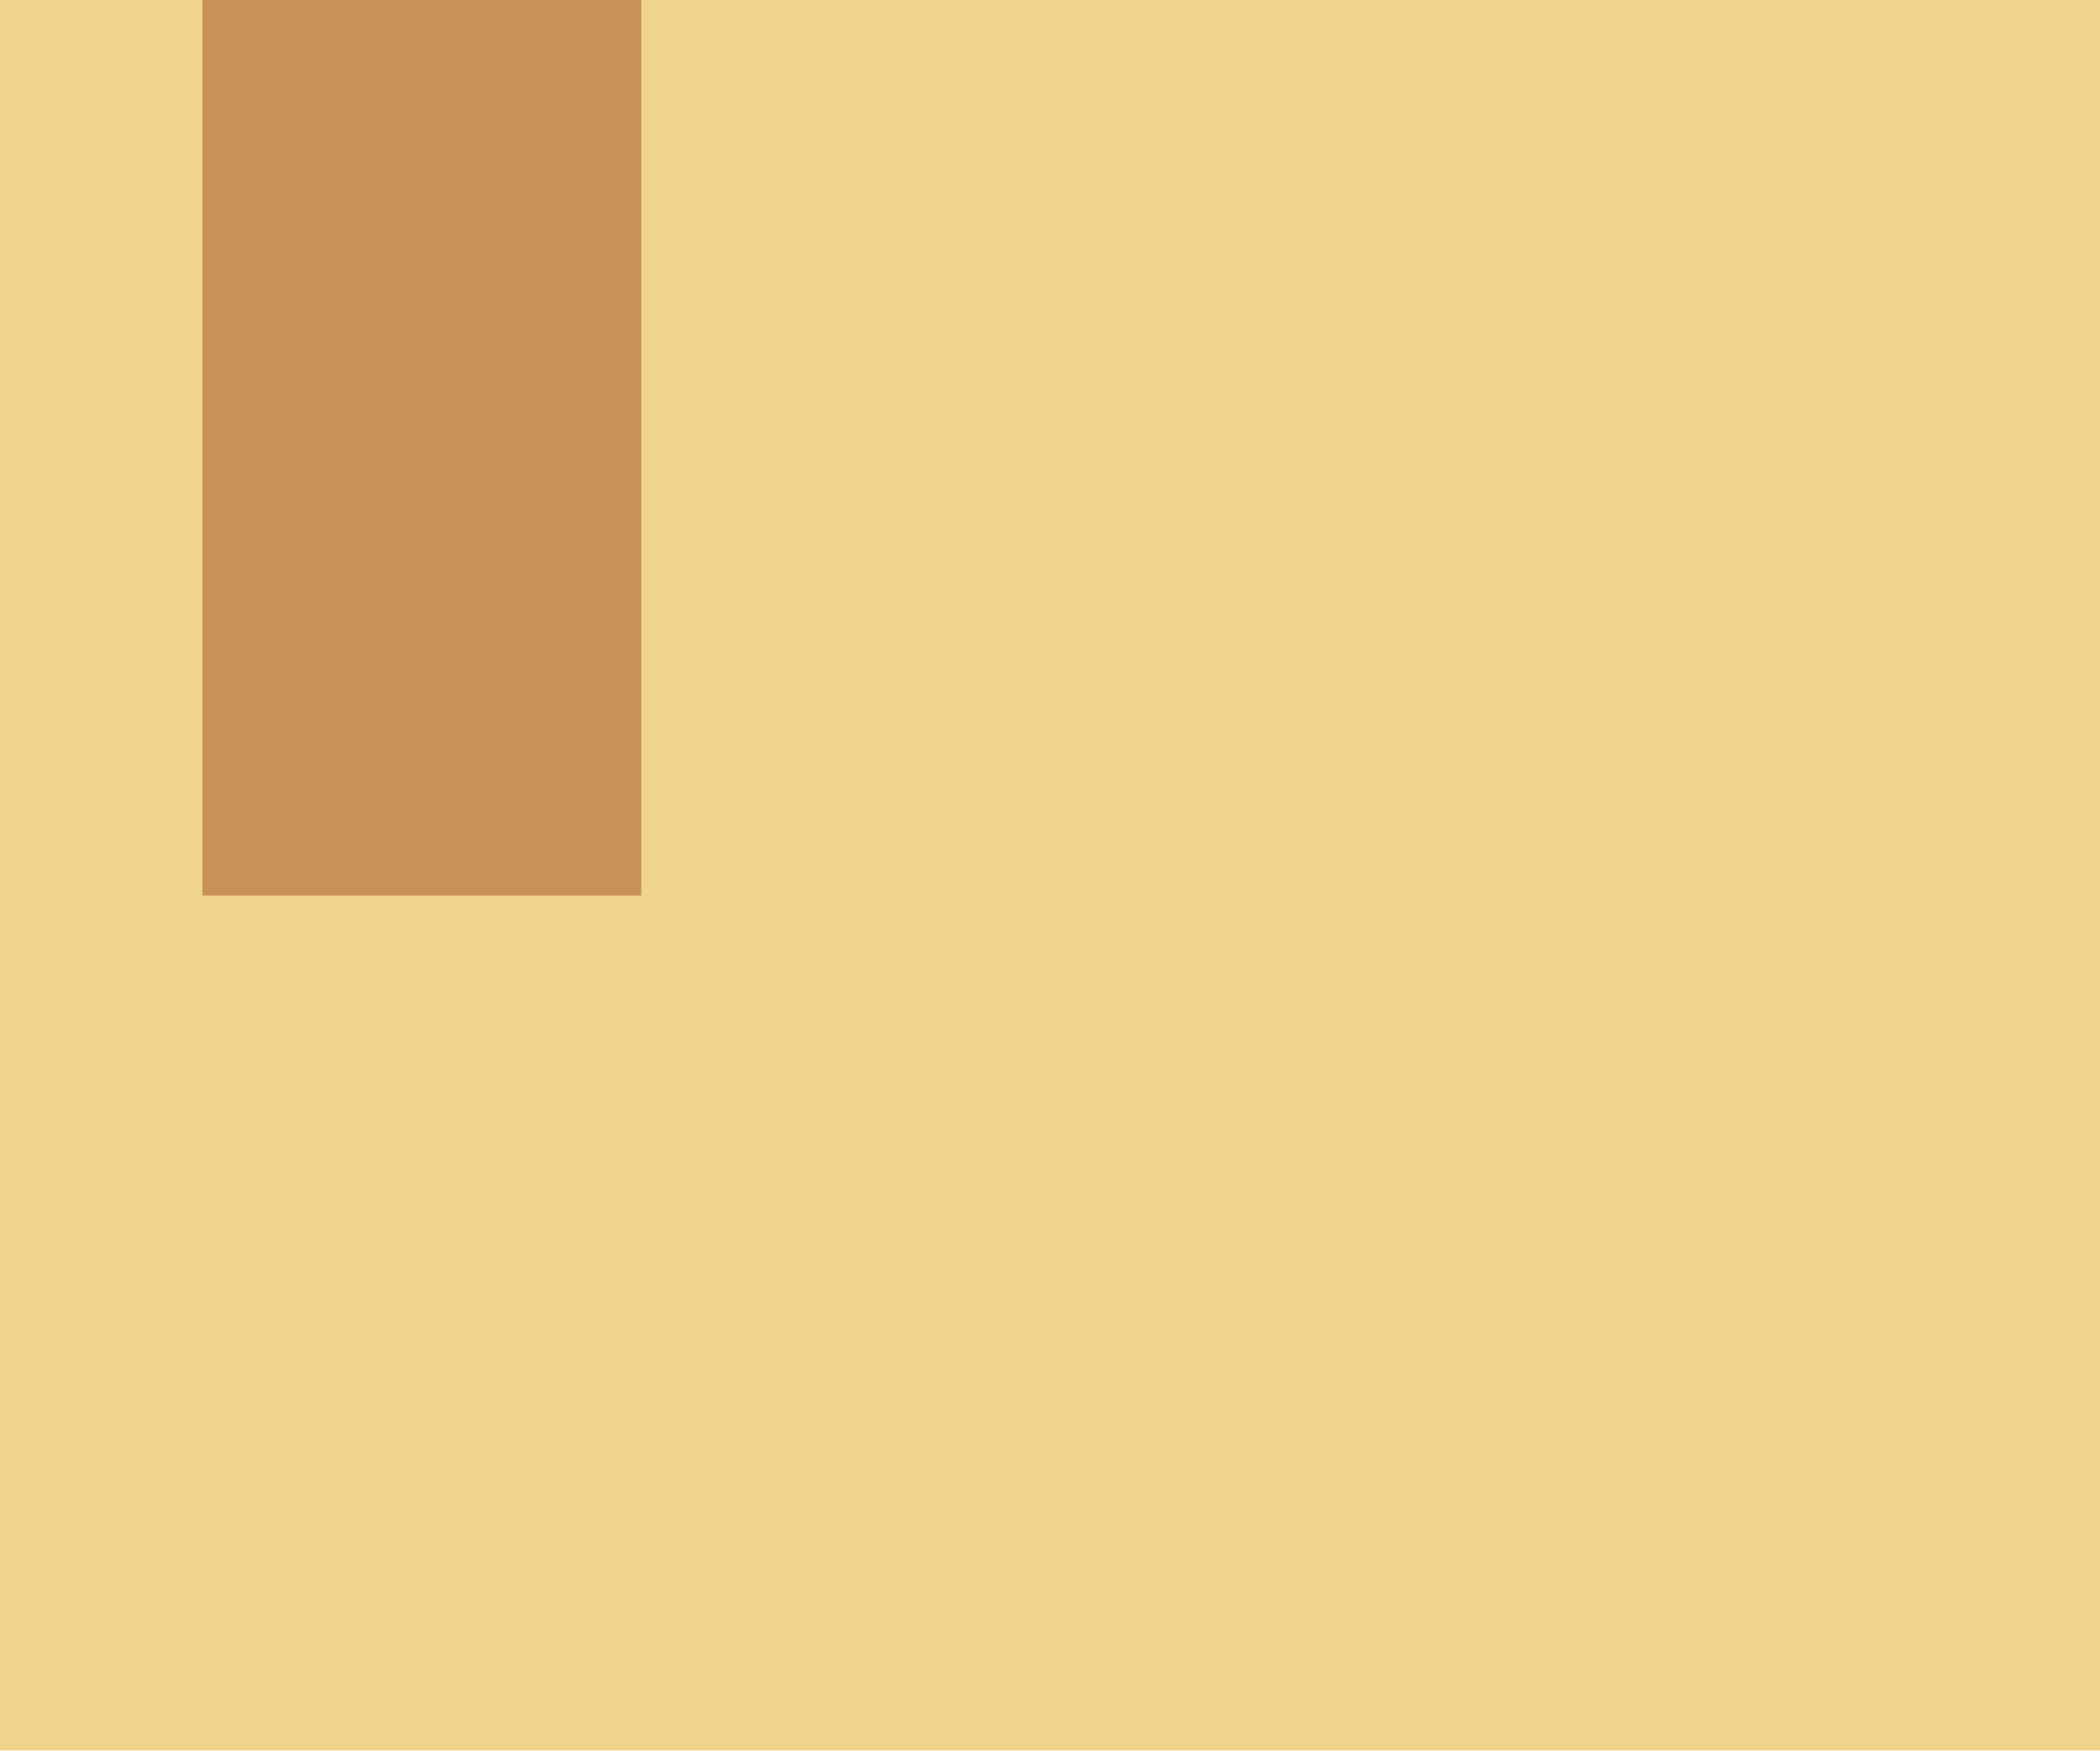
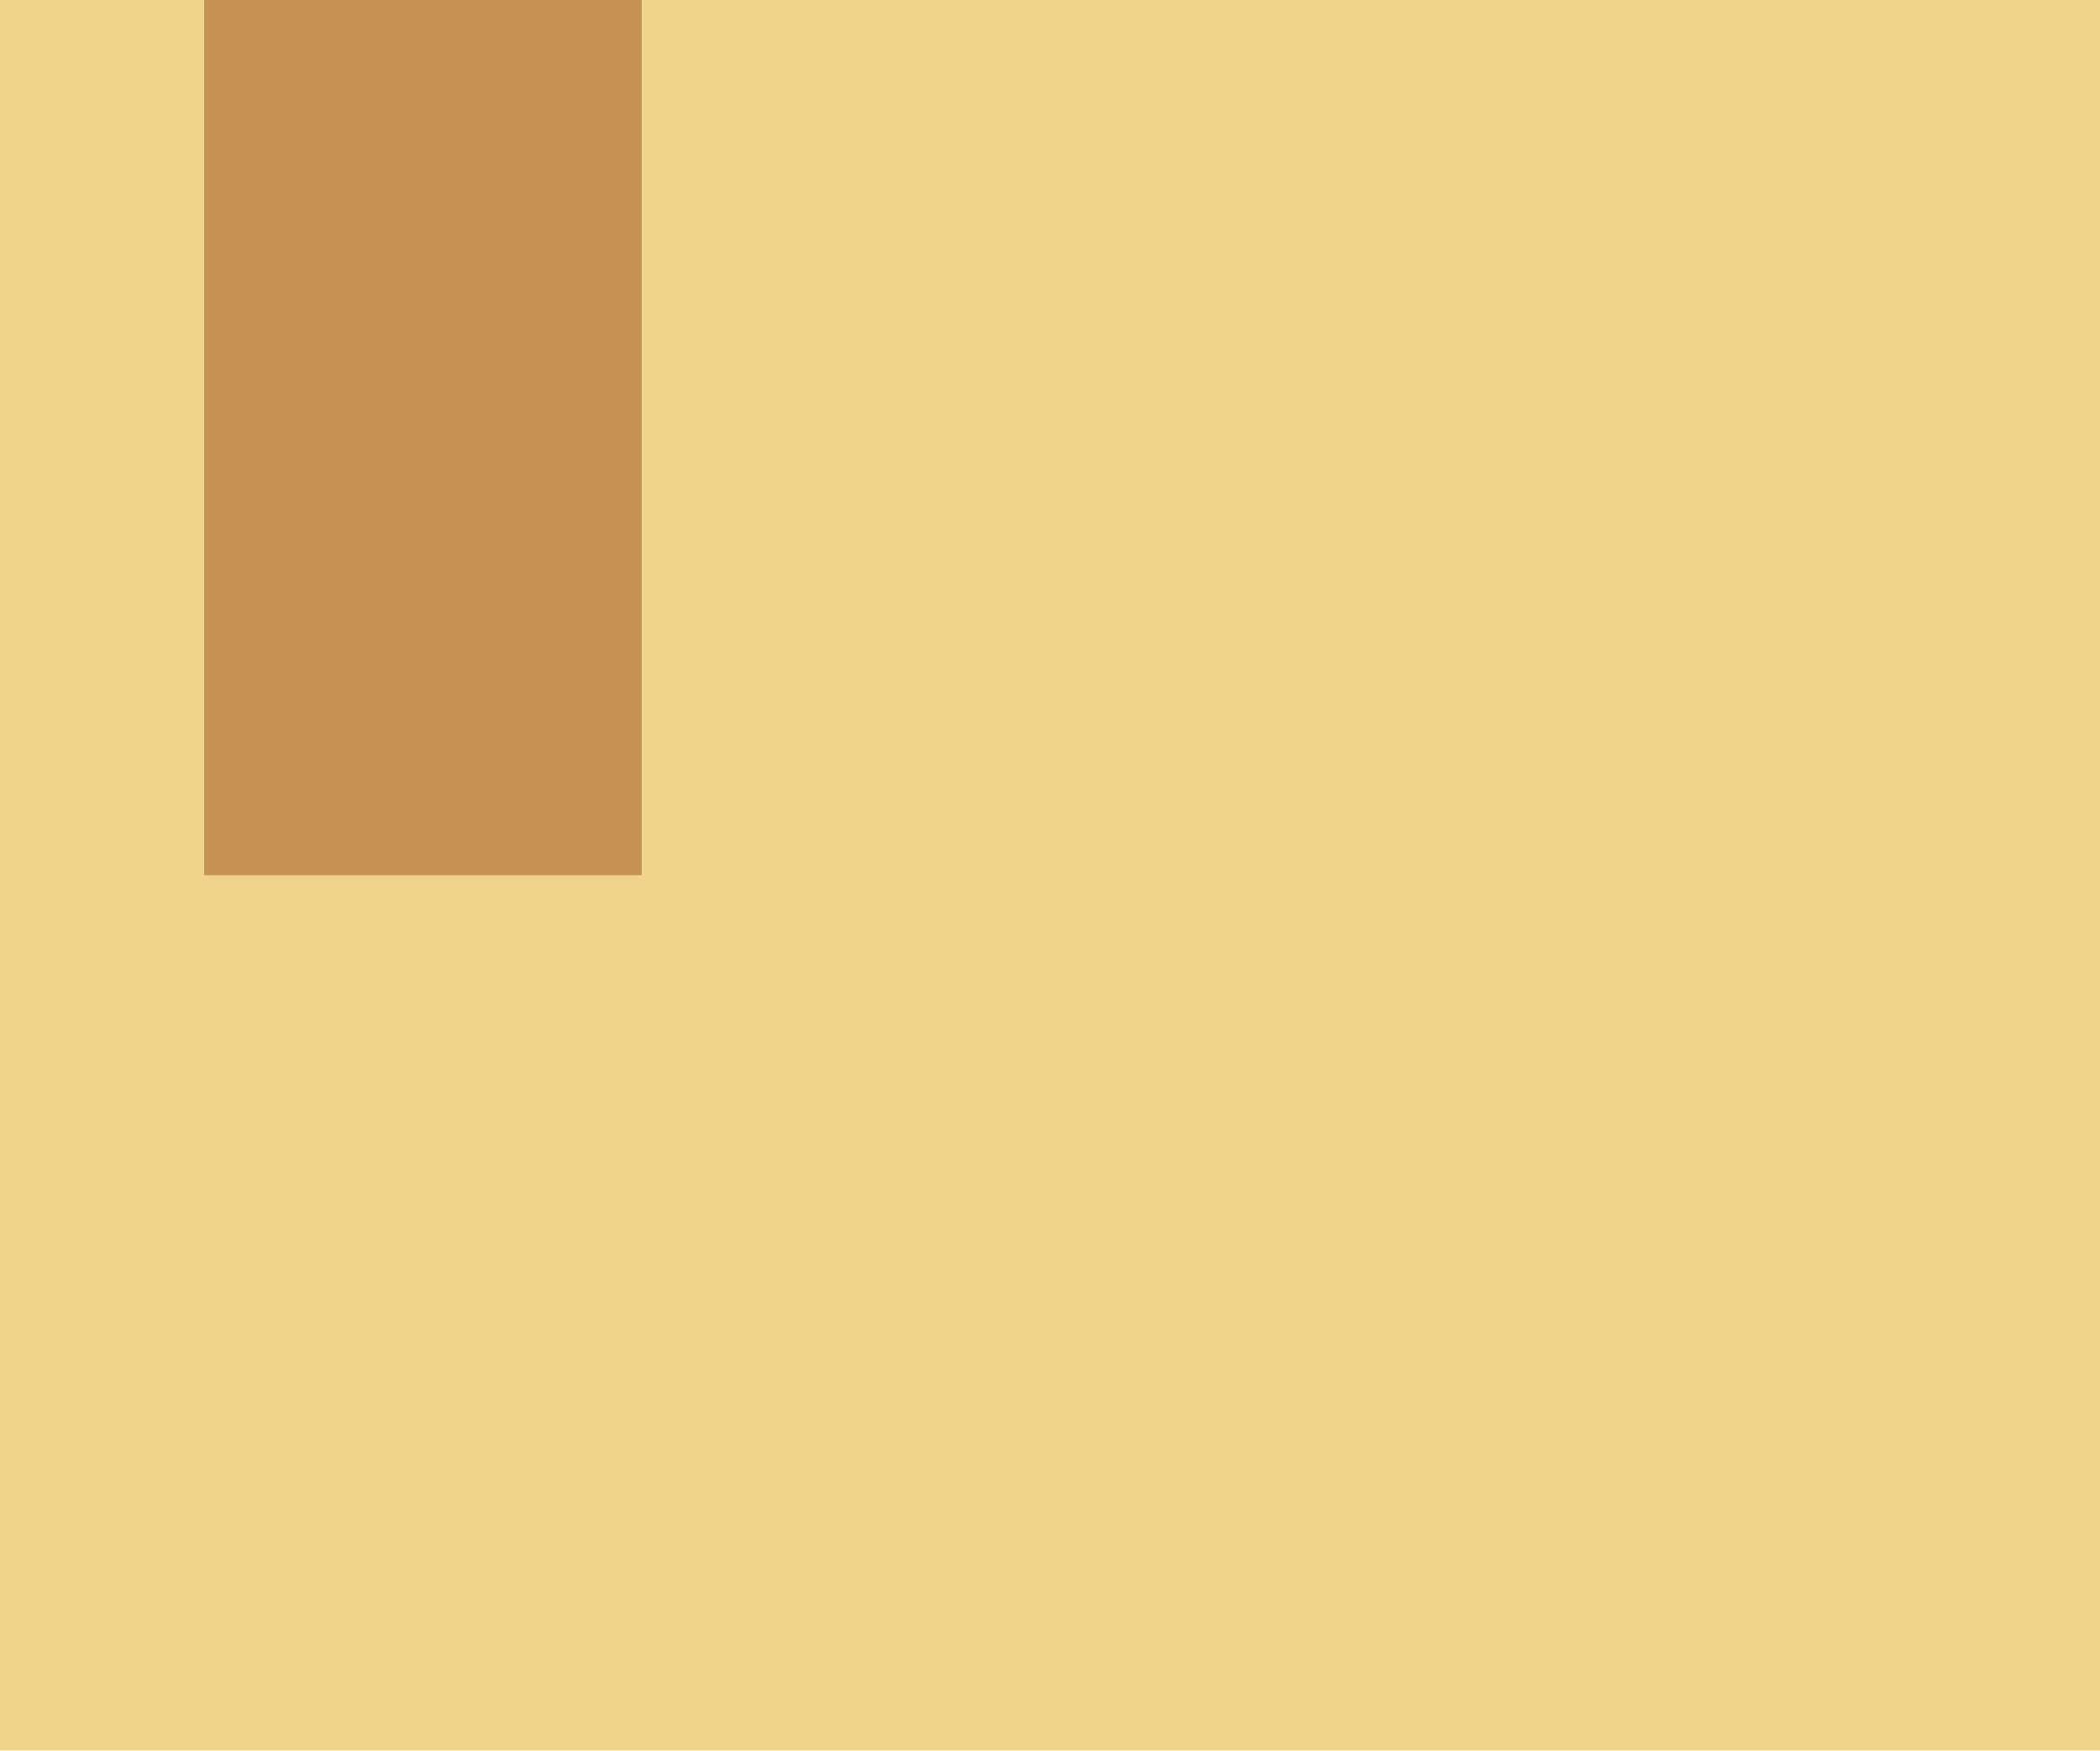
<svg xmlns="http://www.w3.org/2000/svg" width="72" height="60" viewBox="0 0 72 60" fill="none">
  <rect width="72" height="60" fill="#F0D48C" />
-   <rect x="6.943" width="15.043" height="30.695" fill="#C69256" />
+   <rect x="7" width="15" height="30" fill="#C69256" />
</svg>
